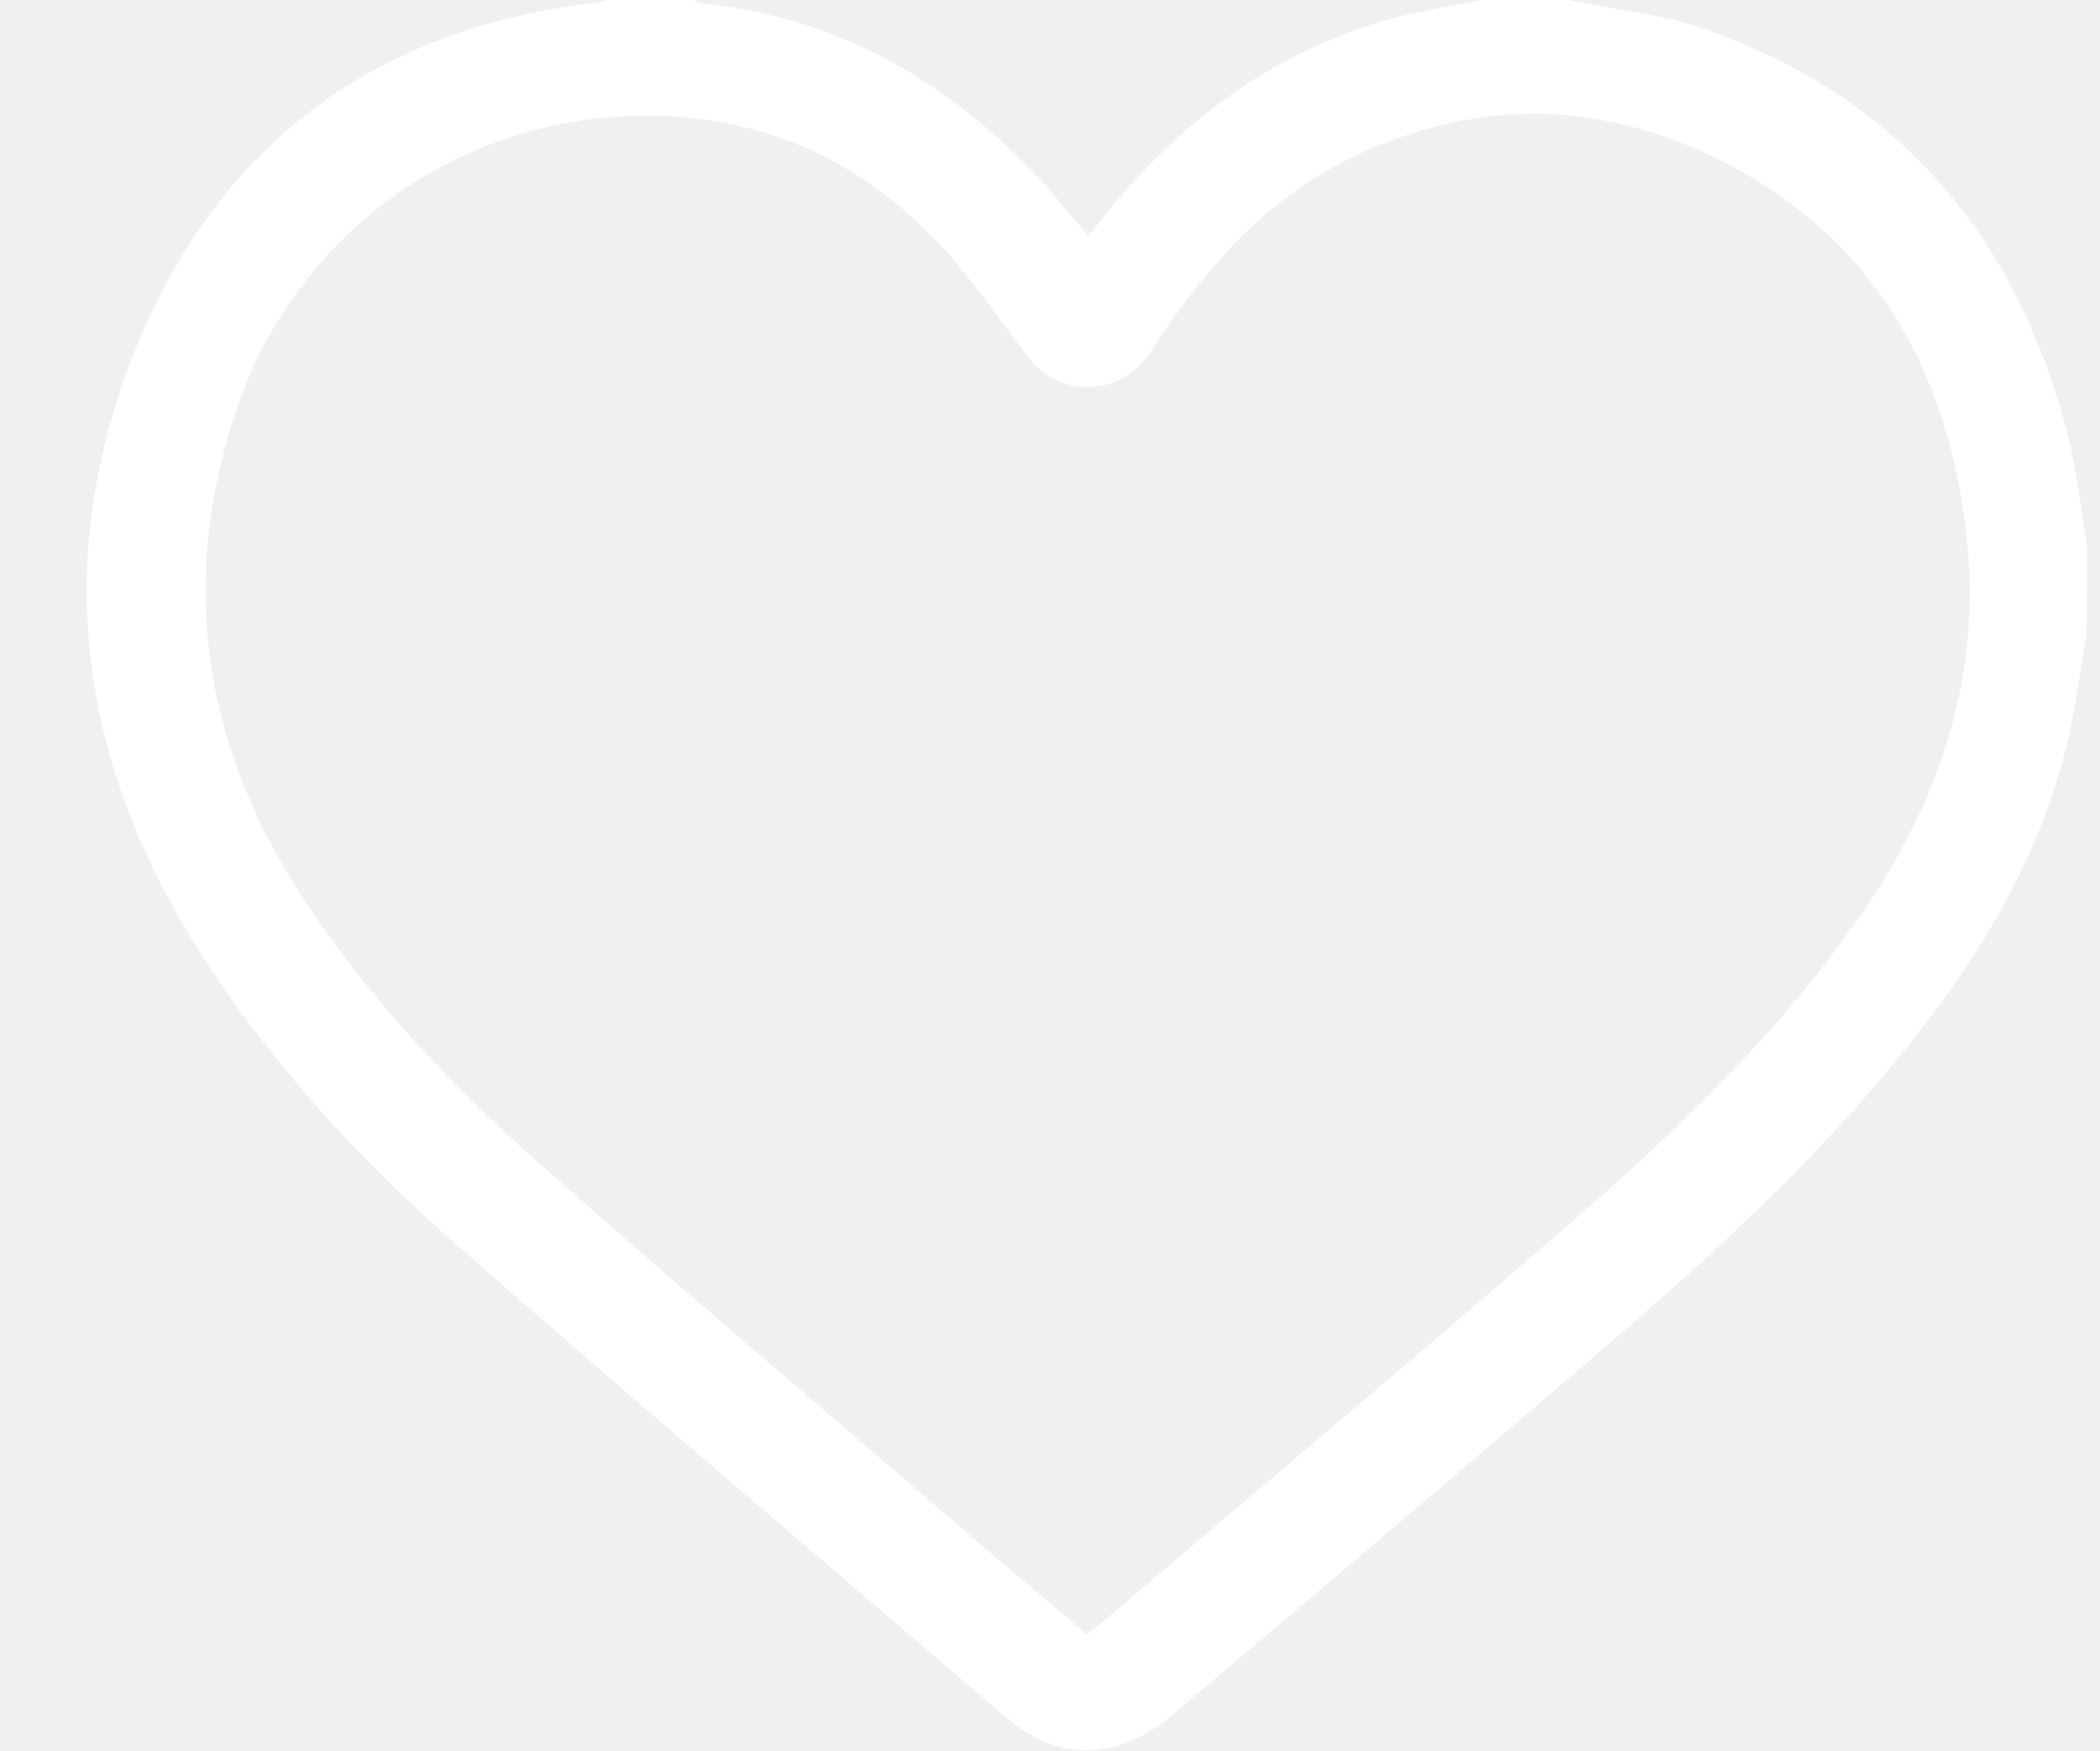
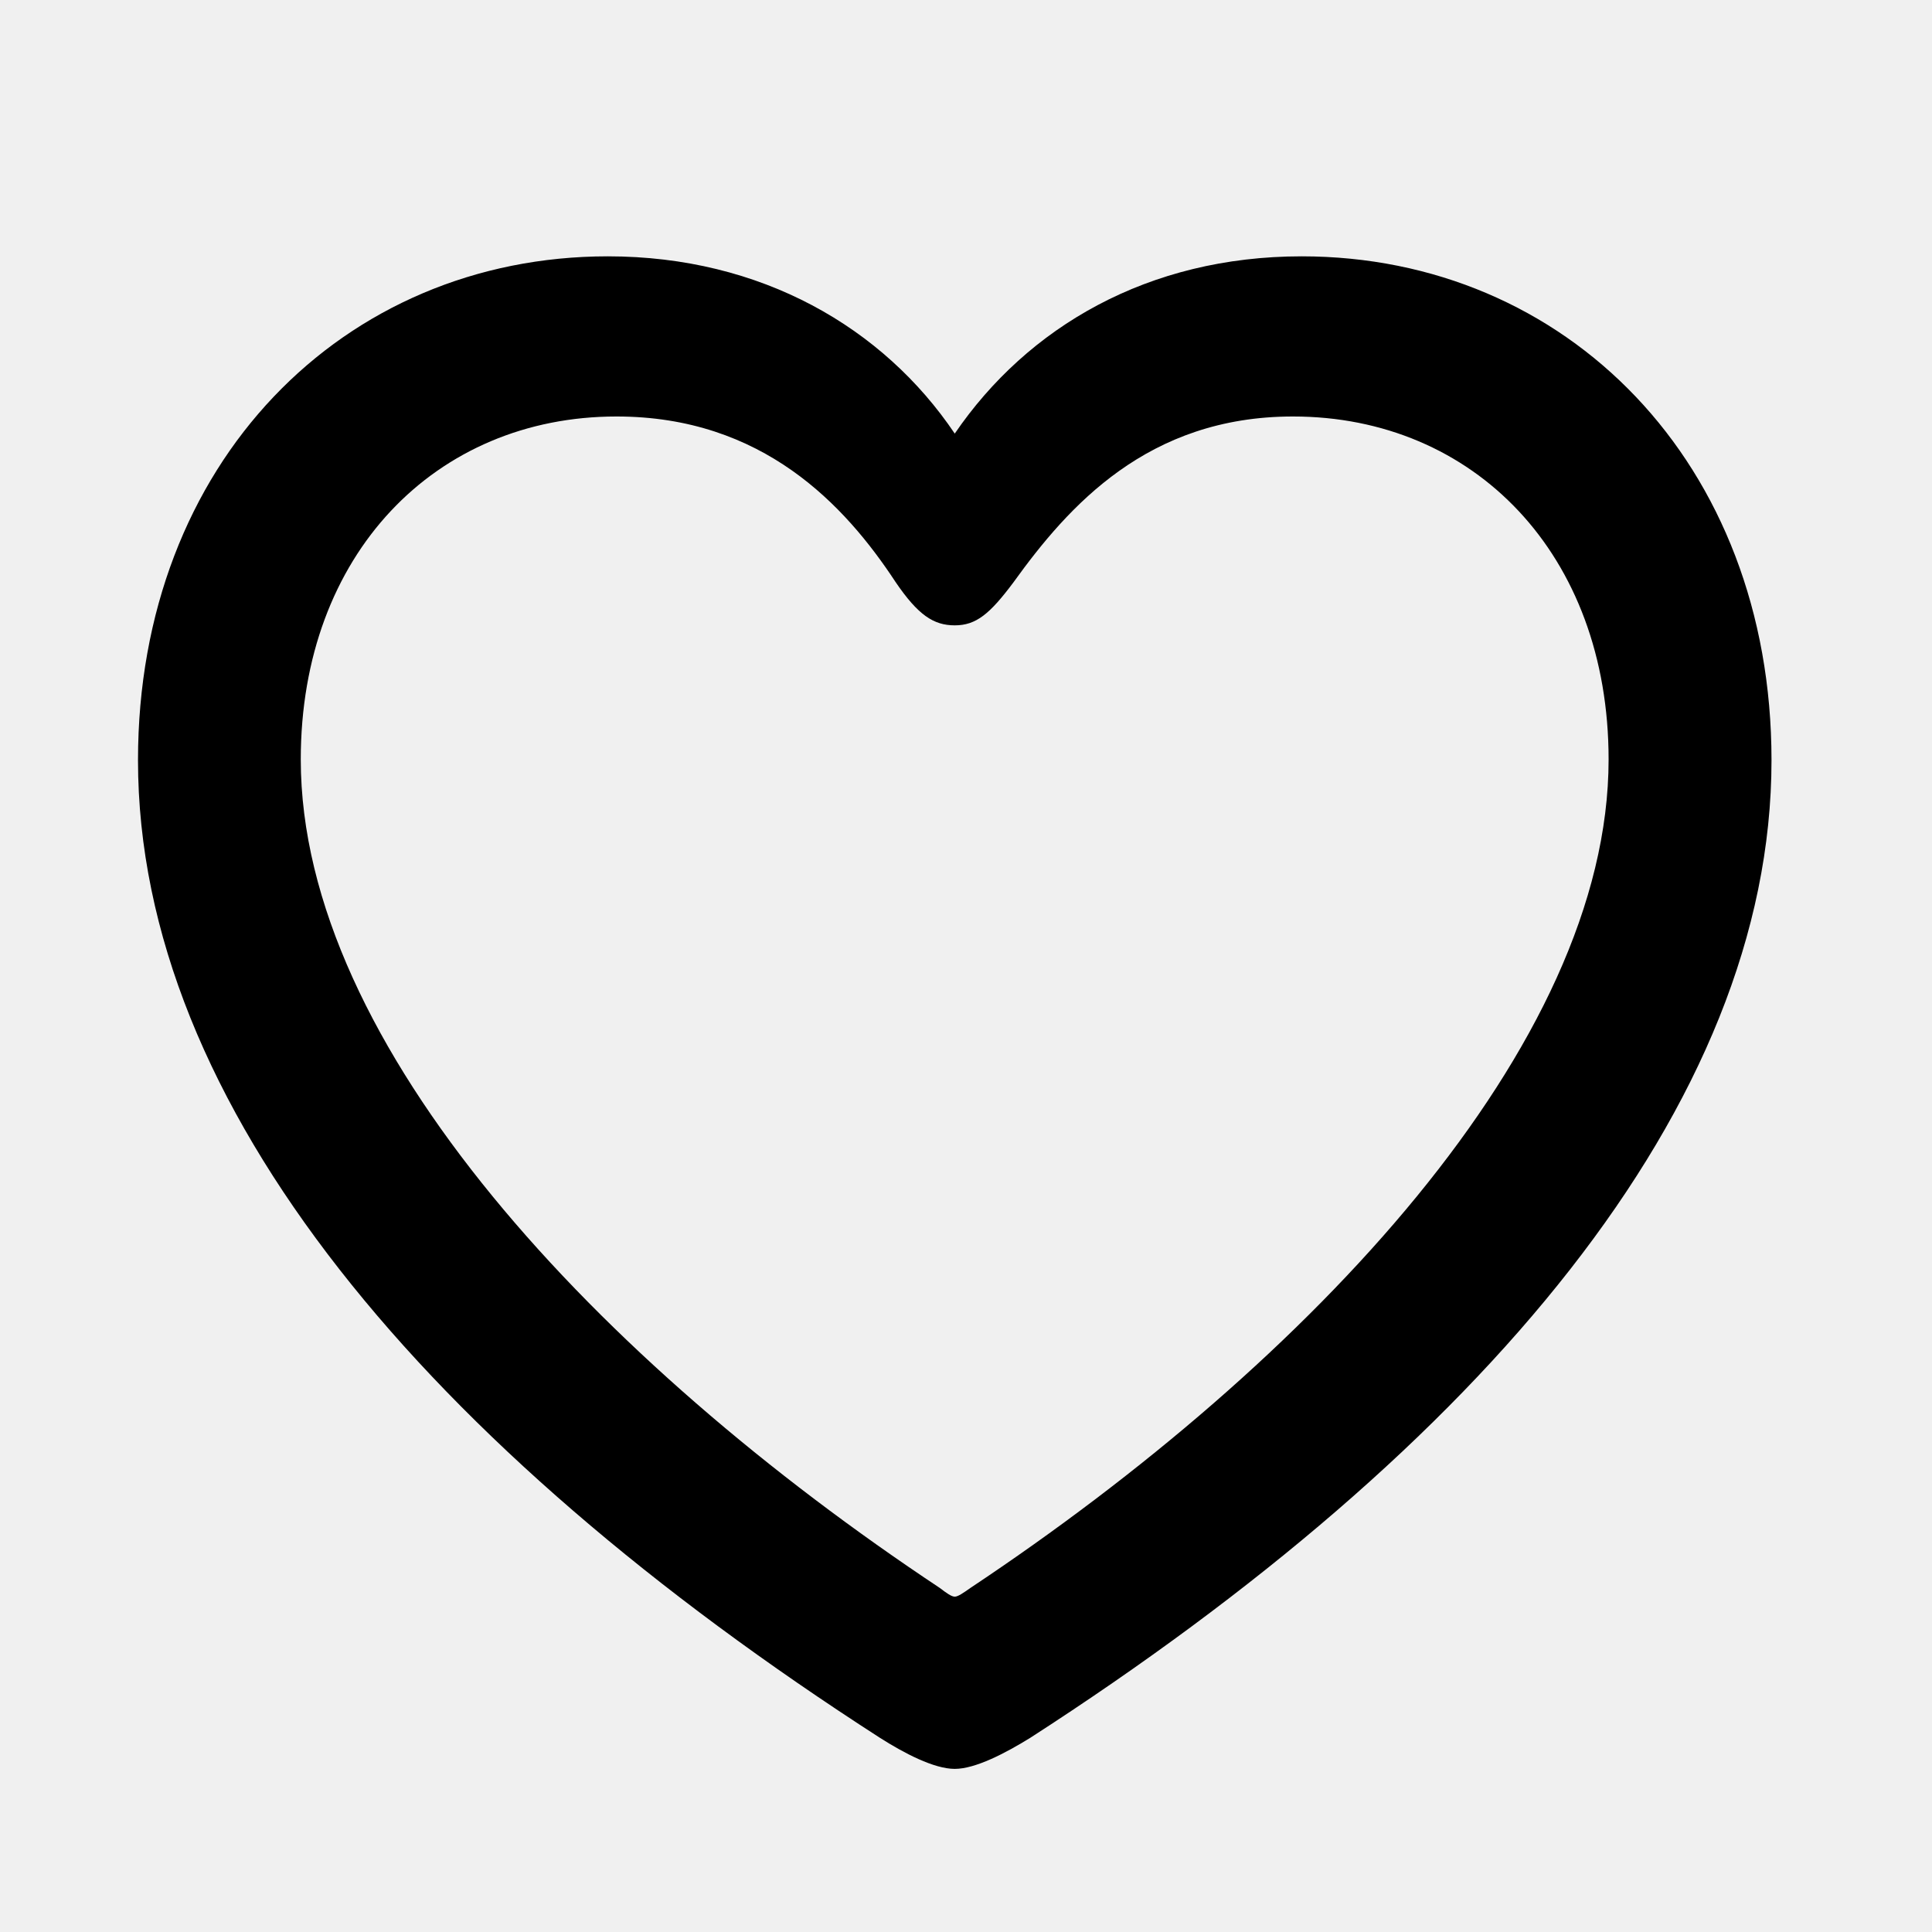
- <svg xmlns="http://www.w3.org/2000/svg" width="18" height="15" viewBox="0 0 18 15" fill="none">
-   <path d="M17.886 5.433C17.827 5.763 17.786 6.093 17.706 6.417C17.494 7.272 17.069 8.027 16.539 8.726C15.72 9.806 14.725 10.718 13.697 11.596C12.486 12.633 11.271 13.665 10.051 14.693C9.584 15.088 9.081 15.106 8.631 14.722C7.047 13.369 5.46 12.024 3.896 10.651C3.091 9.946 2.369 9.16 1.78 8.264C0.724 6.659 0.43 4.938 1.107 3.133C1.785 1.329 3.118 0.258 5.095 0.025C5.133 0.019 5.171 0.01 5.208 0H5.945C5.963 0.012 5.983 0.021 6.003 0.026C7.219 0.152 8.188 0.726 8.983 1.616C9.099 1.746 9.208 1.882 9.329 2.025C9.401 1.933 9.461 1.855 9.524 1.779C10.171 1 10.957 0.419 11.956 0.153C12.201 0.087 12.454 0.05 12.703 0H13.44C13.495 0.01 13.549 0.018 13.602 0.029C13.923 0.095 14.256 0.128 14.563 0.232C16.272 0.815 17.285 2.024 17.723 3.724C17.803 4.035 17.835 4.357 17.89 4.675L17.886 5.433ZM9.316 14.004C9.356 13.973 9.388 13.951 9.417 13.927C10.783 12.764 12.158 11.612 13.512 10.436C14.441 9.63 15.322 8.774 16.011 7.749C16.672 6.764 16.999 5.692 16.846 4.506C16.683 3.226 16.125 2.164 14.97 1.496C13.893 0.873 12.758 0.797 11.613 1.337C10.937 1.657 10.438 2.178 10.021 2.78C9.954 2.875 9.895 2.975 9.824 3.066C9.766 3.144 9.691 3.207 9.603 3.251C9.516 3.295 9.42 3.317 9.322 3.317C9.224 3.317 9.127 3.295 9.04 3.251C8.952 3.207 8.877 3.144 8.819 3.066C8.565 2.741 8.335 2.393 8.053 2.093C7.435 1.437 6.669 1.046 5.751 0.997C4.062 0.905 2.557 1.93 2.025 3.516C1.518 5.027 1.753 6.433 2.633 7.75C3.179 8.567 3.847 9.283 4.581 9.932C5.795 11.007 7.033 12.055 8.263 13.113C8.61 13.412 8.962 13.705 9.316 14.004V14.004Z" fill="white" />
+ <svg xmlns="http://www.w3.org/2000/svg" width="28" height="28" viewBox="0 0 28 28" fill="none">
+   <path d="M2 11.017C2 16.023 6.2 20.967 12.753 25.186C13.102 25.408 13.536 25.636 13.837 25.636C14.136 25.636 14.572 25.408 14.931 25.186C21.474 20.967 25.674 16.023 25.674 11.017C25.674 6.706 22.698 3.715 18.865 3.715C16.638 3.715 14.891 4.74 13.837 6.284C12.803 4.749 11.034 3.715 8.809 3.715C4.976 3.715 2 6.706 2 11.017ZM4.359 11.006C4.359 8.032 6.314 6.036 8.935 6.036C11.052 6.036 12.246 7.319 12.981 8.438C13.304 8.911 13.528 9.063 13.837 9.063C14.146 9.063 14.345 8.899 14.689 8.438C15.483 7.336 16.632 6.036 18.739 6.036C21.36 6.036 23.313 8.032 23.313 11.006C23.313 15.155 18.99 19.736 14.062 23.015C13.958 23.088 13.884 23.14 13.837 23.14C13.79 23.14 13.717 23.088 13.622 23.015C8.682 19.736 4.359 15.155 4.359 11.006Z" fill="black" />
</svg>
